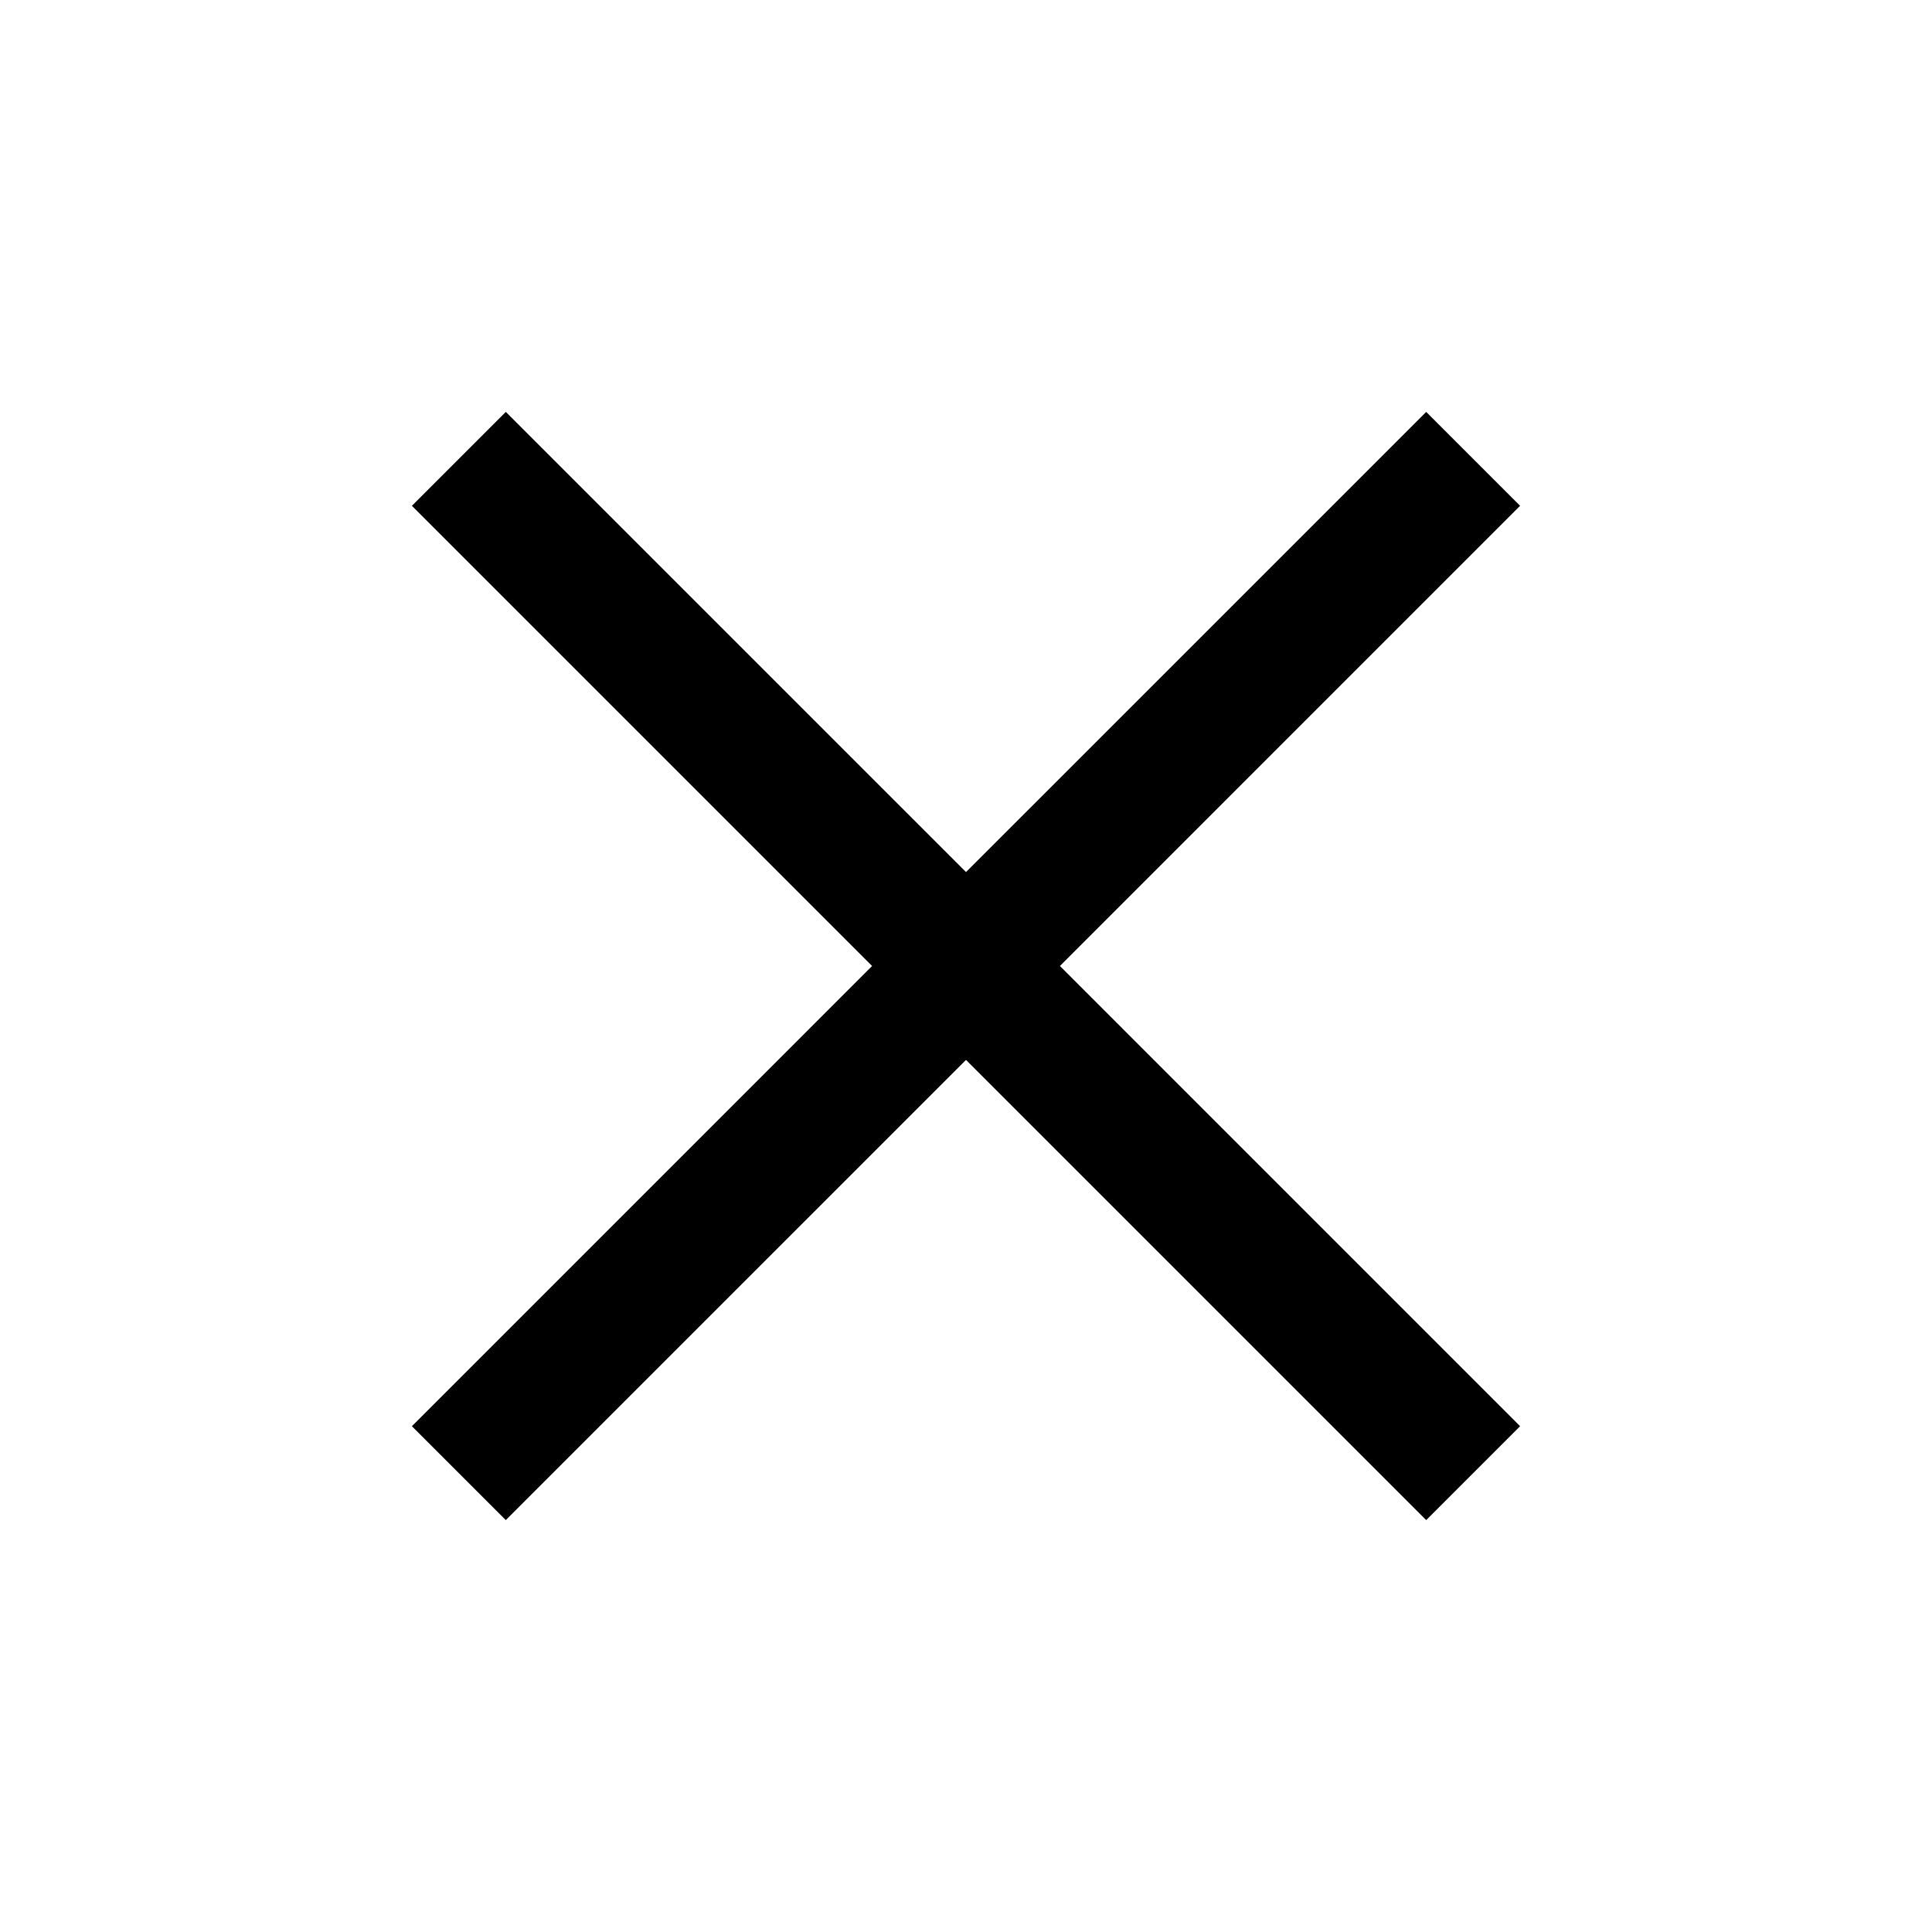
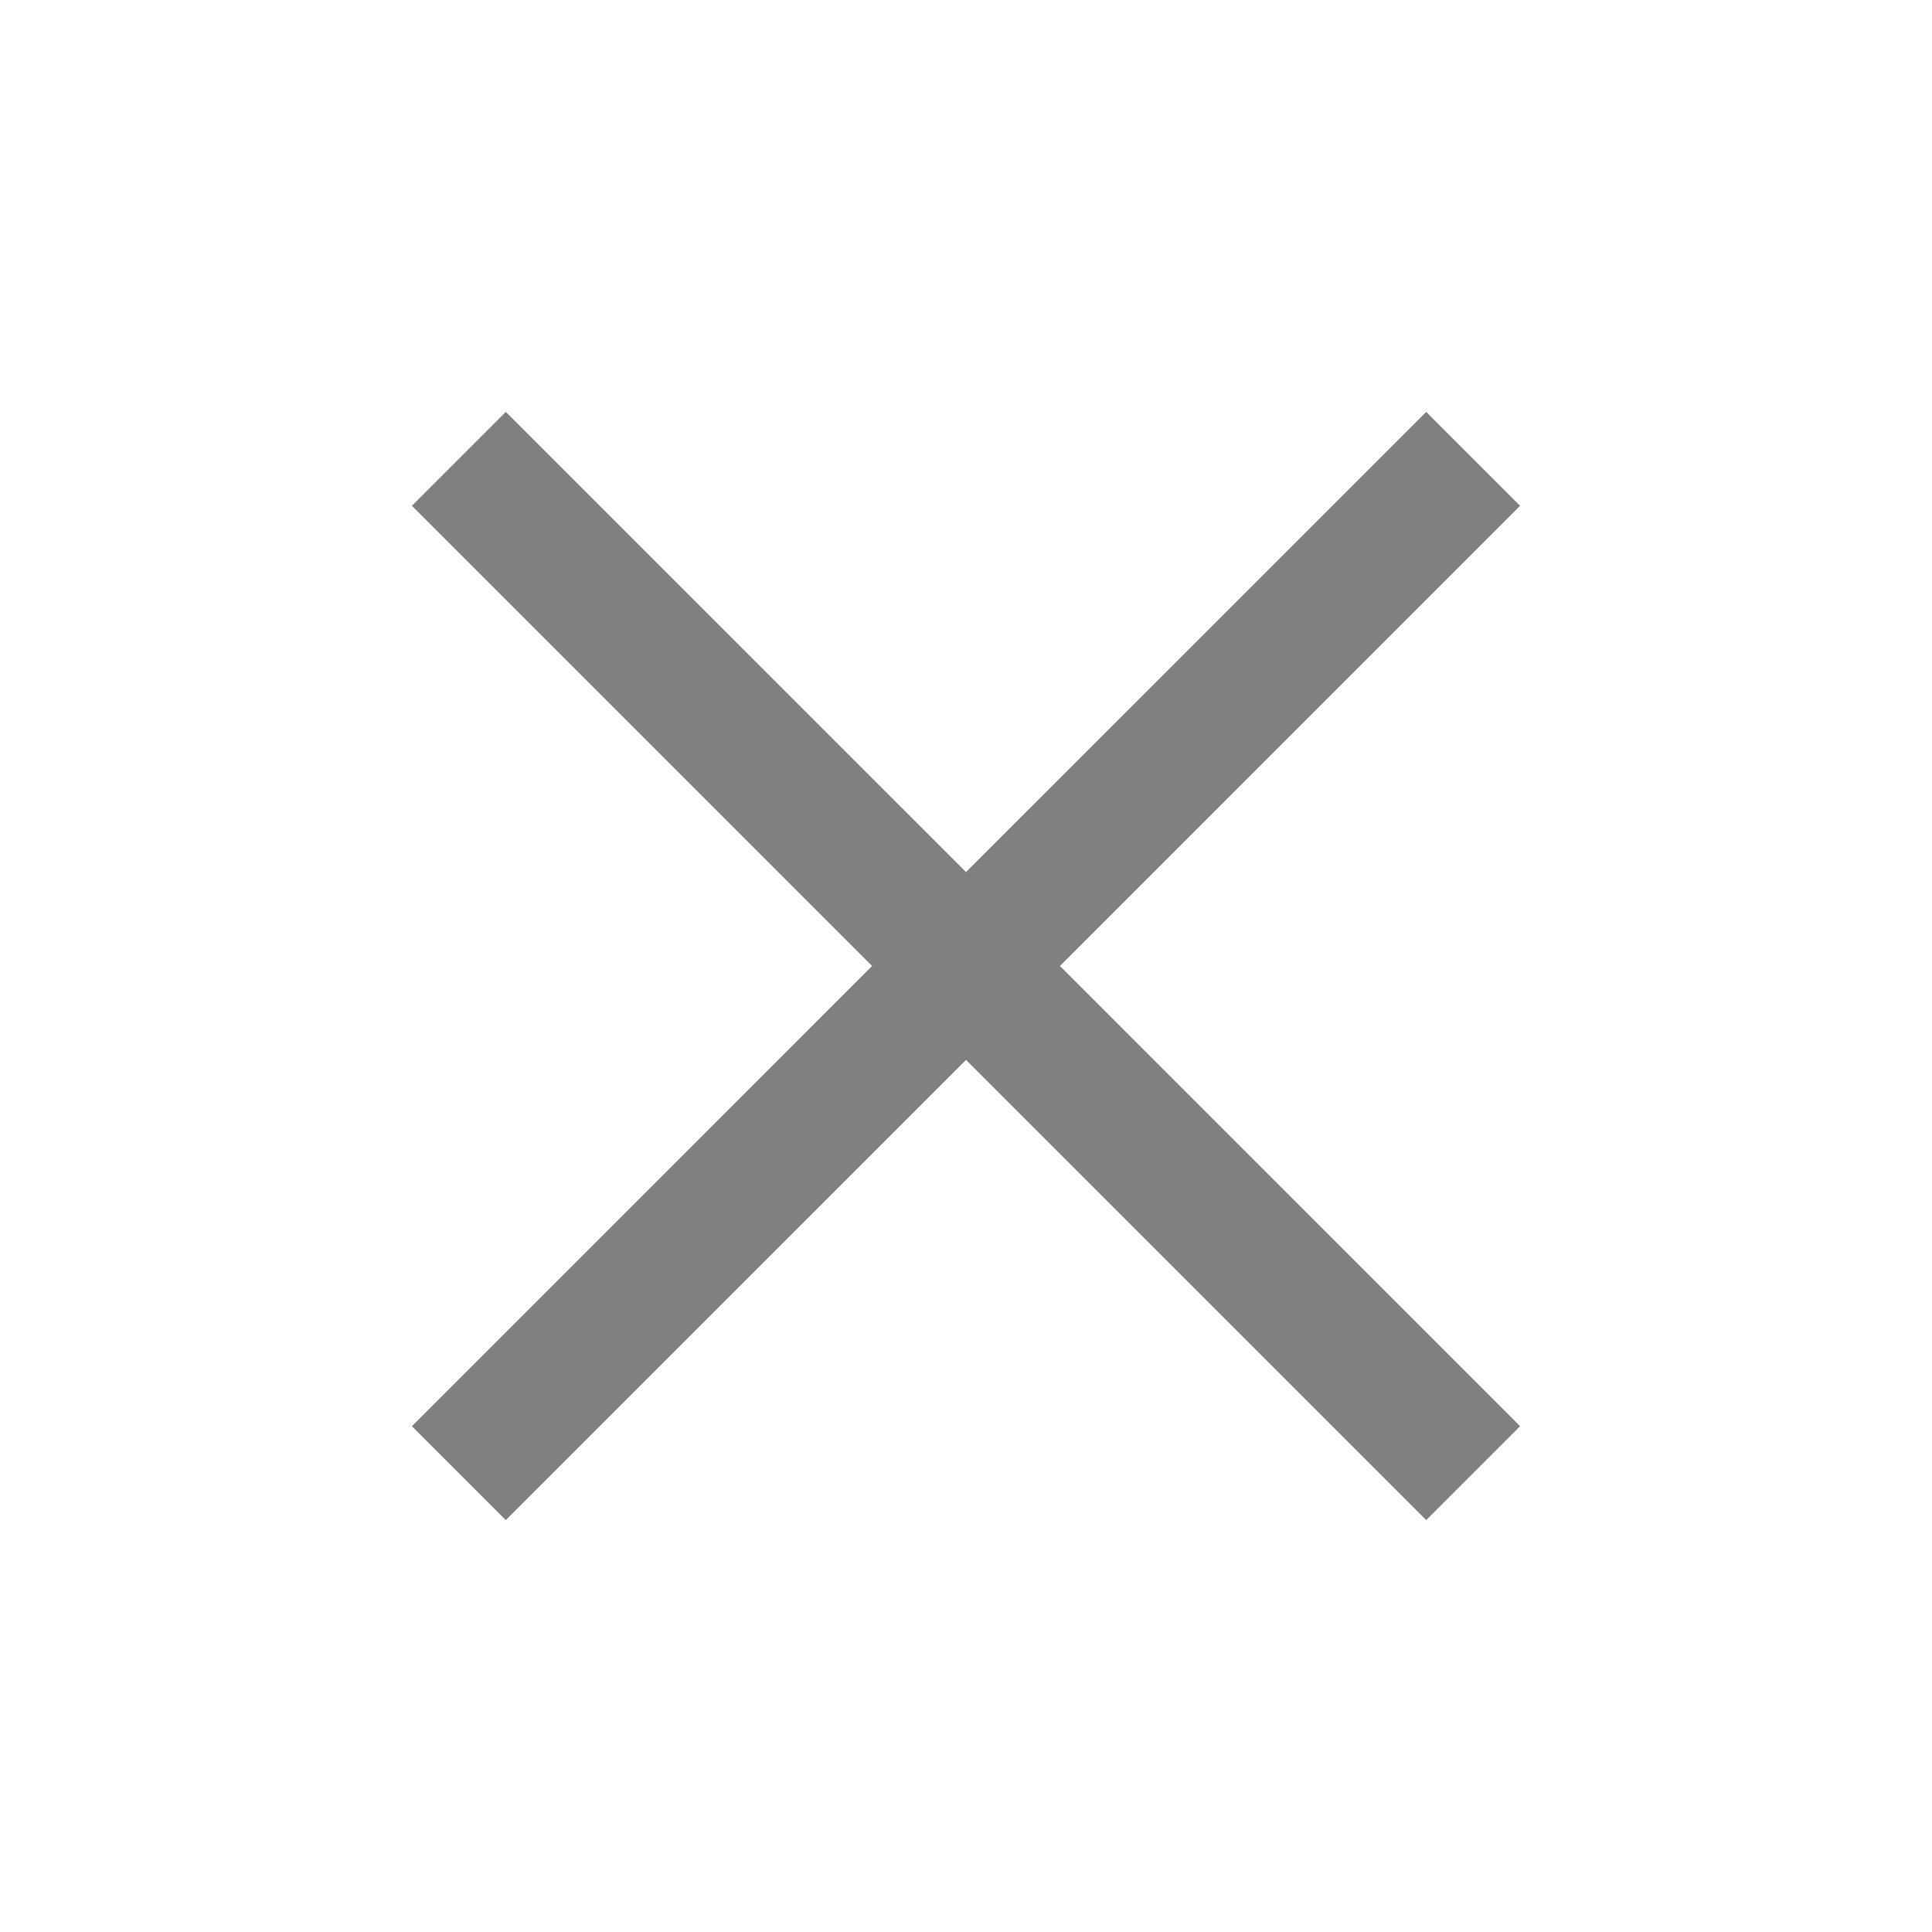
- <svg xmlns="http://www.w3.org/2000/svg" height="40px" viewBox="0 -960 960 960" width="40px" fill="#000000">
+ <svg xmlns="http://www.w3.org/2000/svg" height="40px" viewBox="0 -960 960 960" width="40px" fill="#808080">
  <path d="m251.33-204.67-46.66-46.66L433.33-480 204.67-708.67l46.66-46.66L480-526.67l228.67-228.66 46.66 46.66L526.67-480l228.66 228.67-46.66 46.66L480-433.33 251.33-204.67Z" />
</svg>
